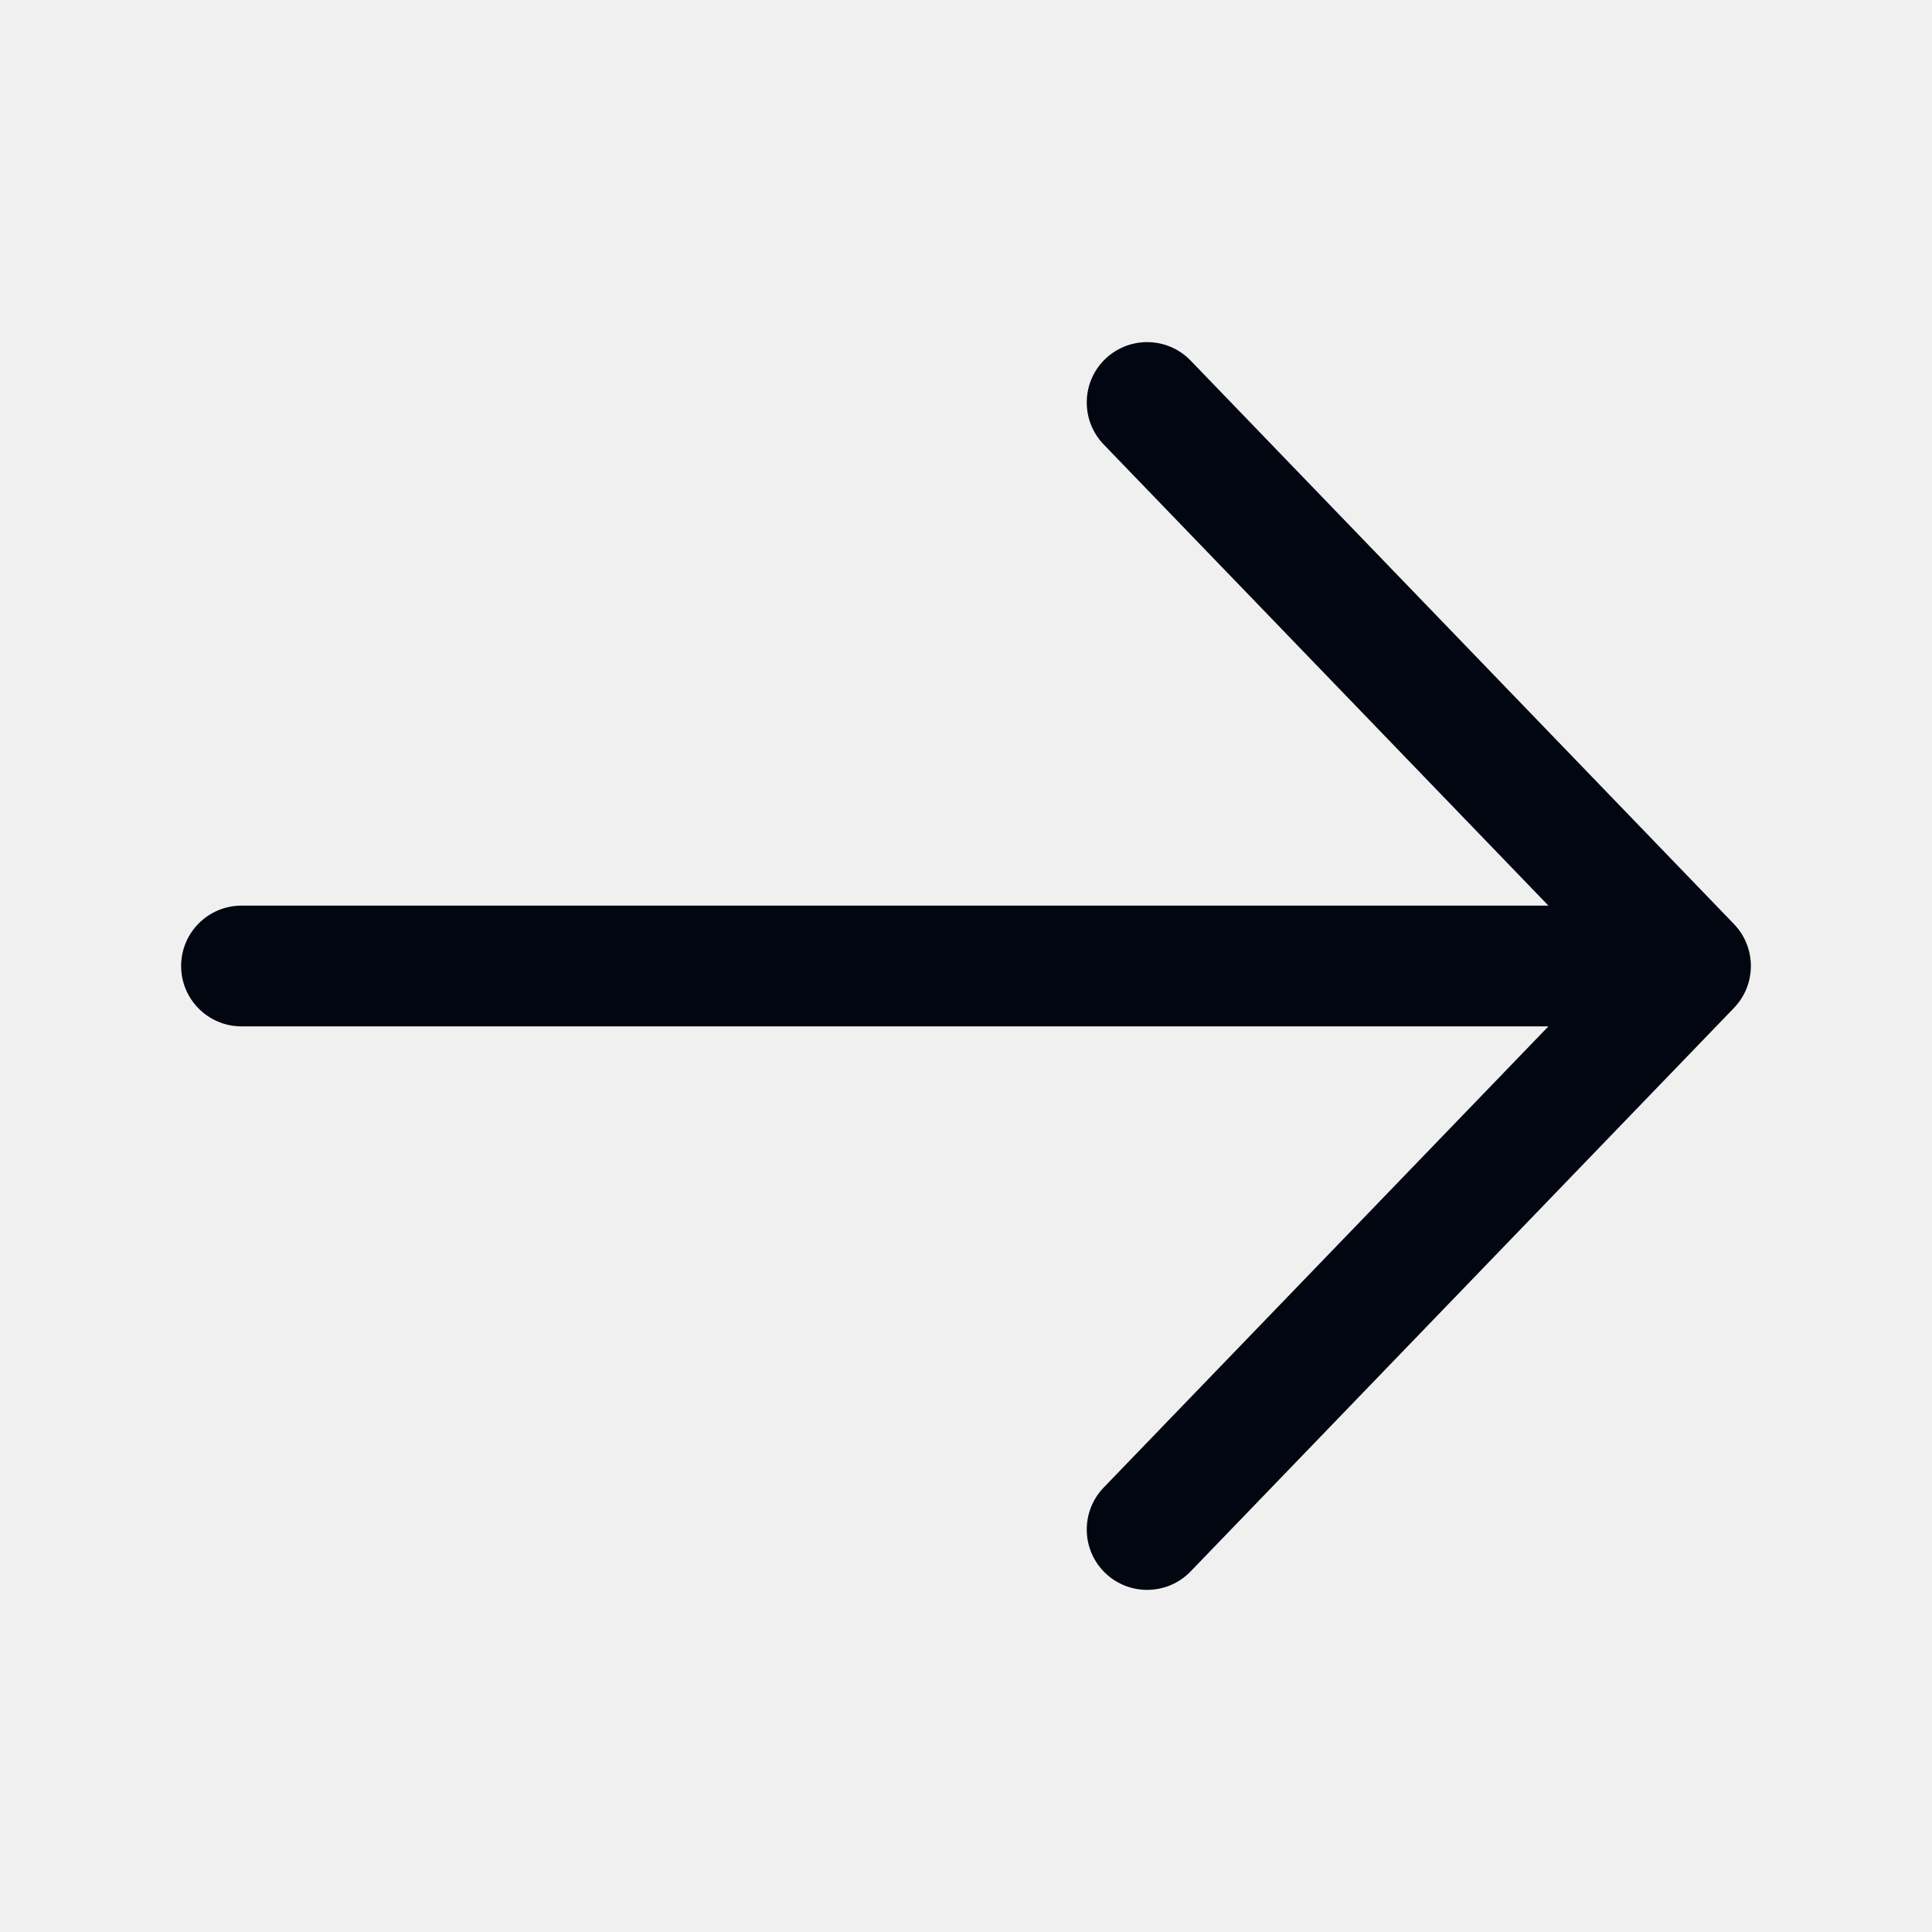
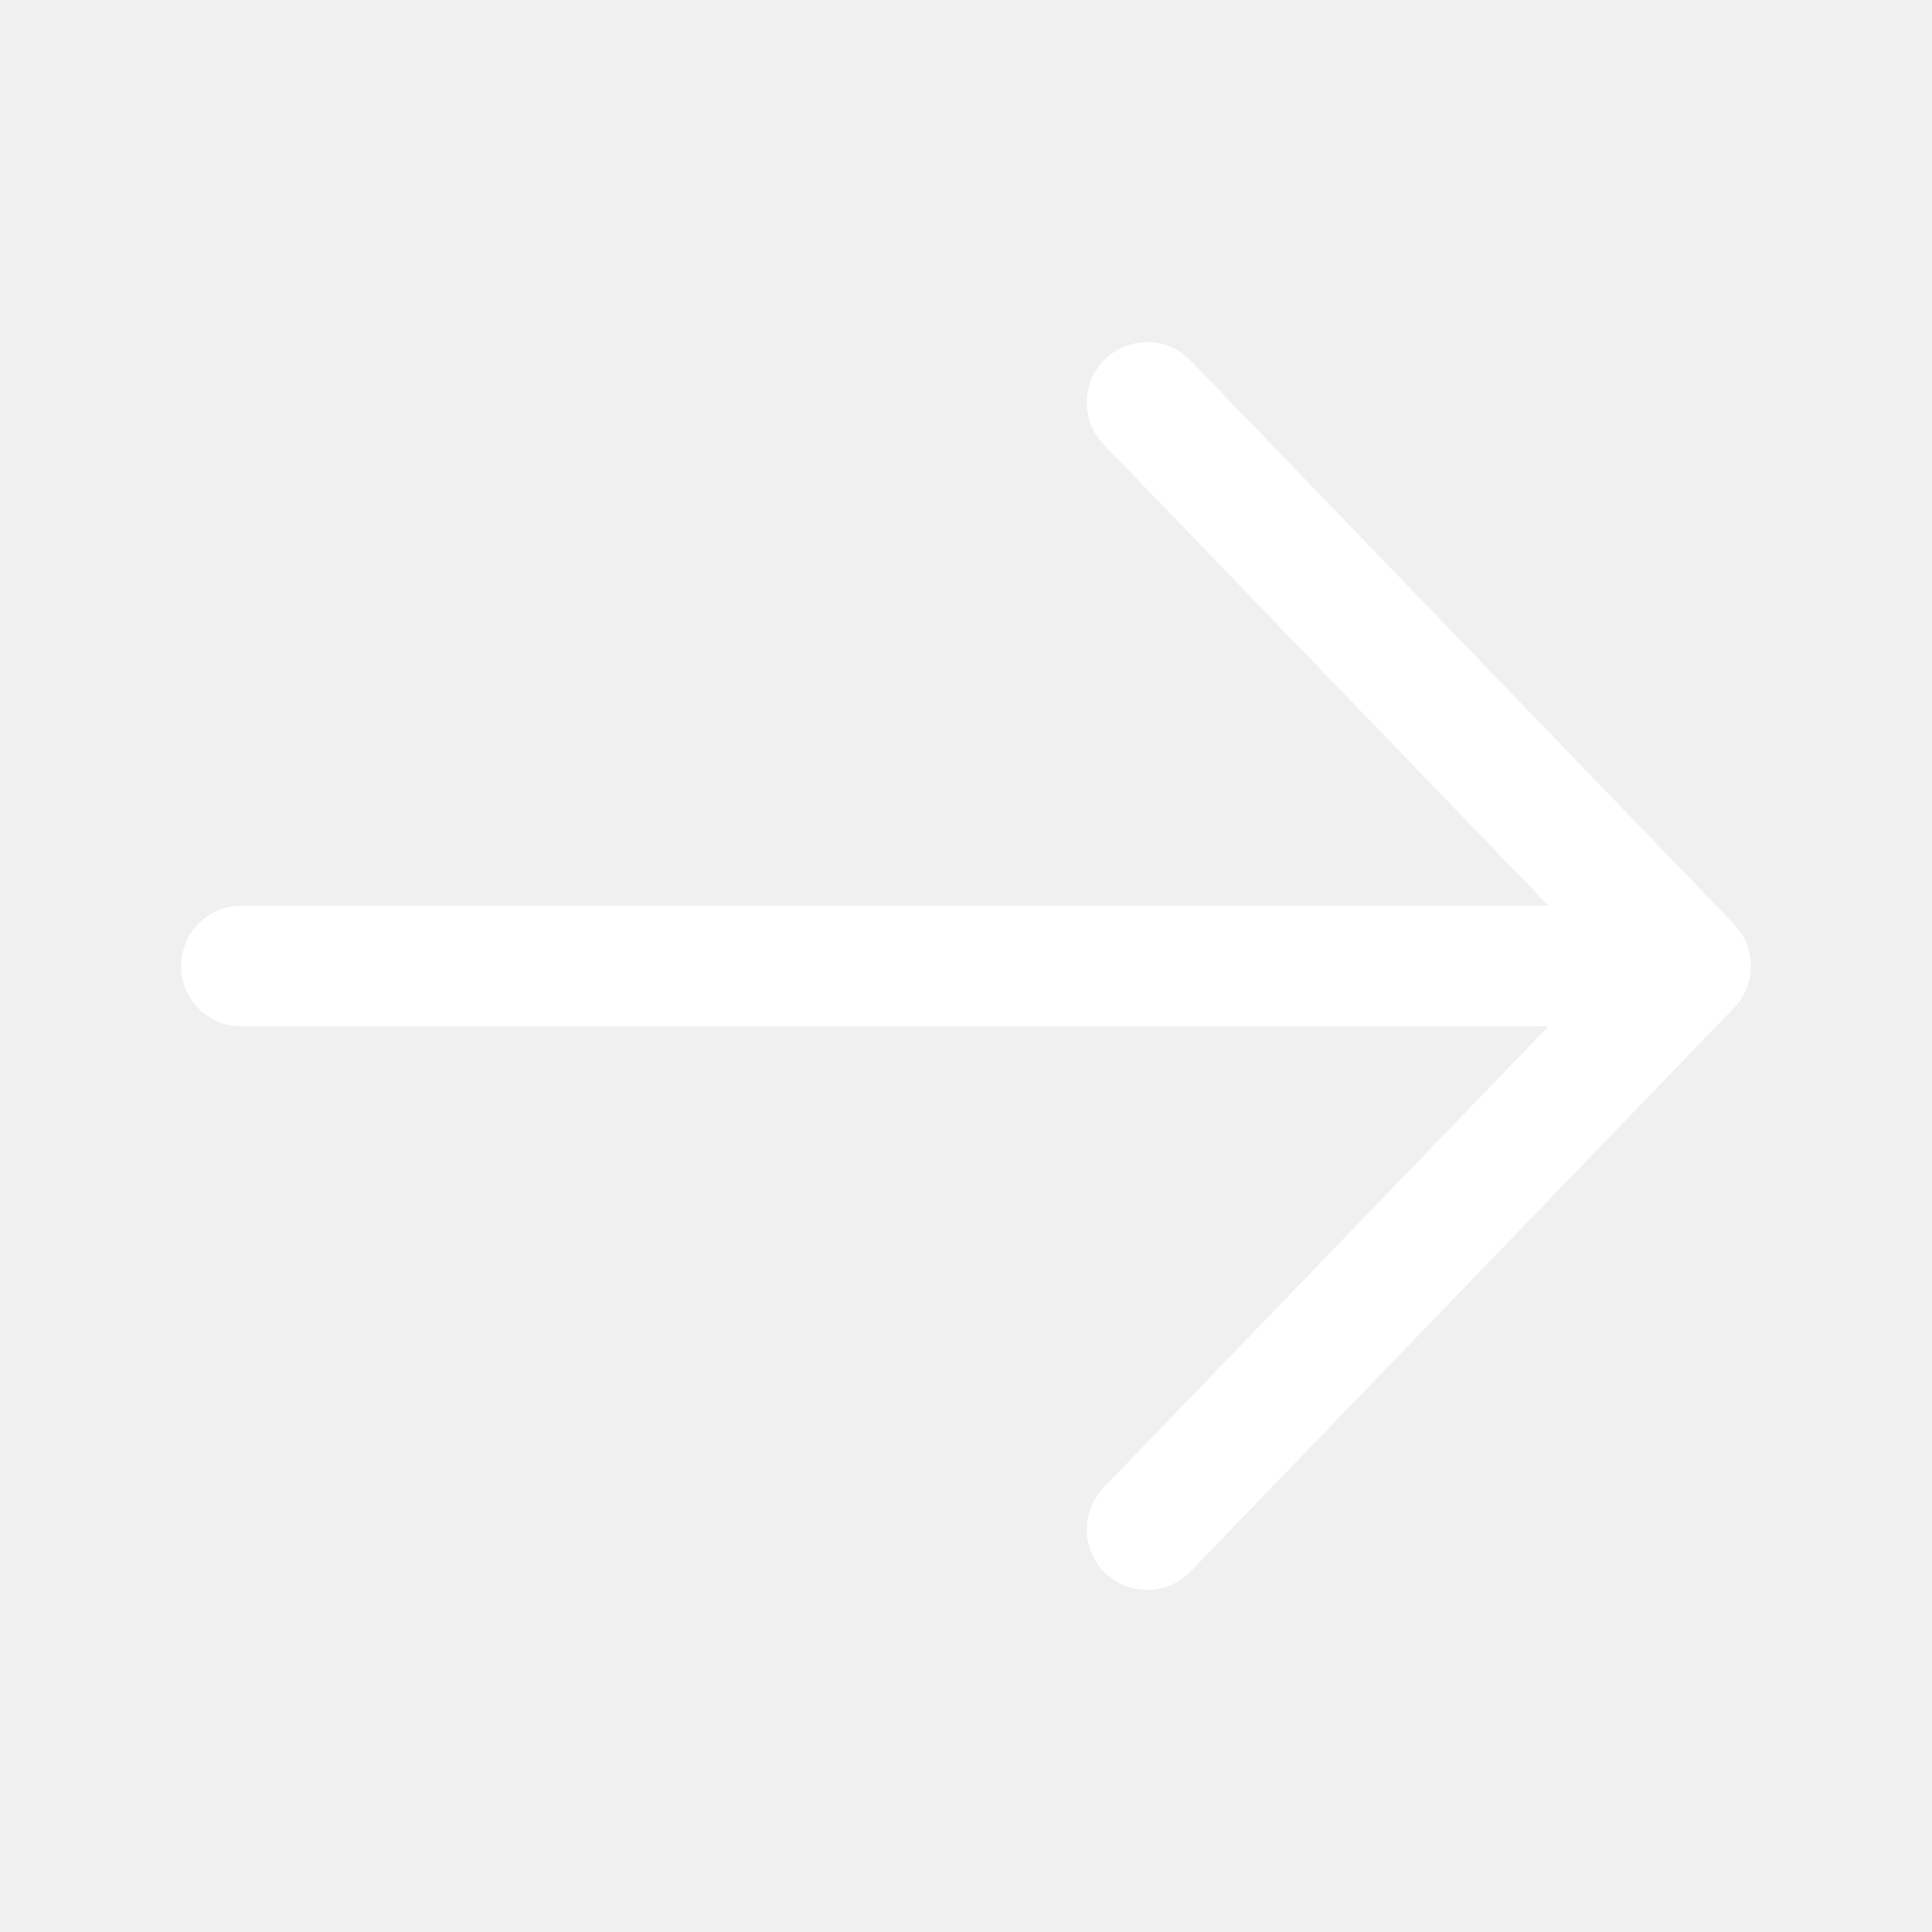
<svg xmlns="http://www.w3.org/2000/svg" width="24" height="24" viewBox="0 0 24 24" fill="none">
-   <path fill-rule="evenodd" clip-rule="evenodd" d="M13.729 19.54C13.431 19.252 13.423 18.778 13.71 18.479L19.235 12.75L3 12.75C2.586 12.75 2.25 12.414 2.25 12C2.25 11.586 2.586 11.25 3 11.25L19.235 11.25L13.71 5.521C13.423 5.222 13.431 4.748 13.729 4.46C14.028 4.173 14.502 4.181 14.79 4.479L21.54 11.479C21.82 11.77 21.82 12.23 21.54 12.521L14.79 19.521C14.502 19.819 14.028 19.827 13.729 19.54Z" fill="#020611" />
+   <path fill-rule="evenodd" clip-rule="evenodd" d="M13.729 19.54C13.431 19.252 13.423 18.778 13.71 18.479L19.235 12.75L3 12.75C2.586 12.75 2.25 12.414 2.25 12C2.25 11.586 2.586 11.25 3 11.25L19.235 11.25L13.71 5.521C13.423 5.222 13.431 4.748 13.729 4.46C14.028 4.173 14.502 4.181 14.79 4.479L21.54 11.479C21.82 11.77 21.82 12.23 21.54 12.521L14.79 19.521C14.502 19.819 14.028 19.827 13.729 19.54Z" fill="white" />
</svg>
